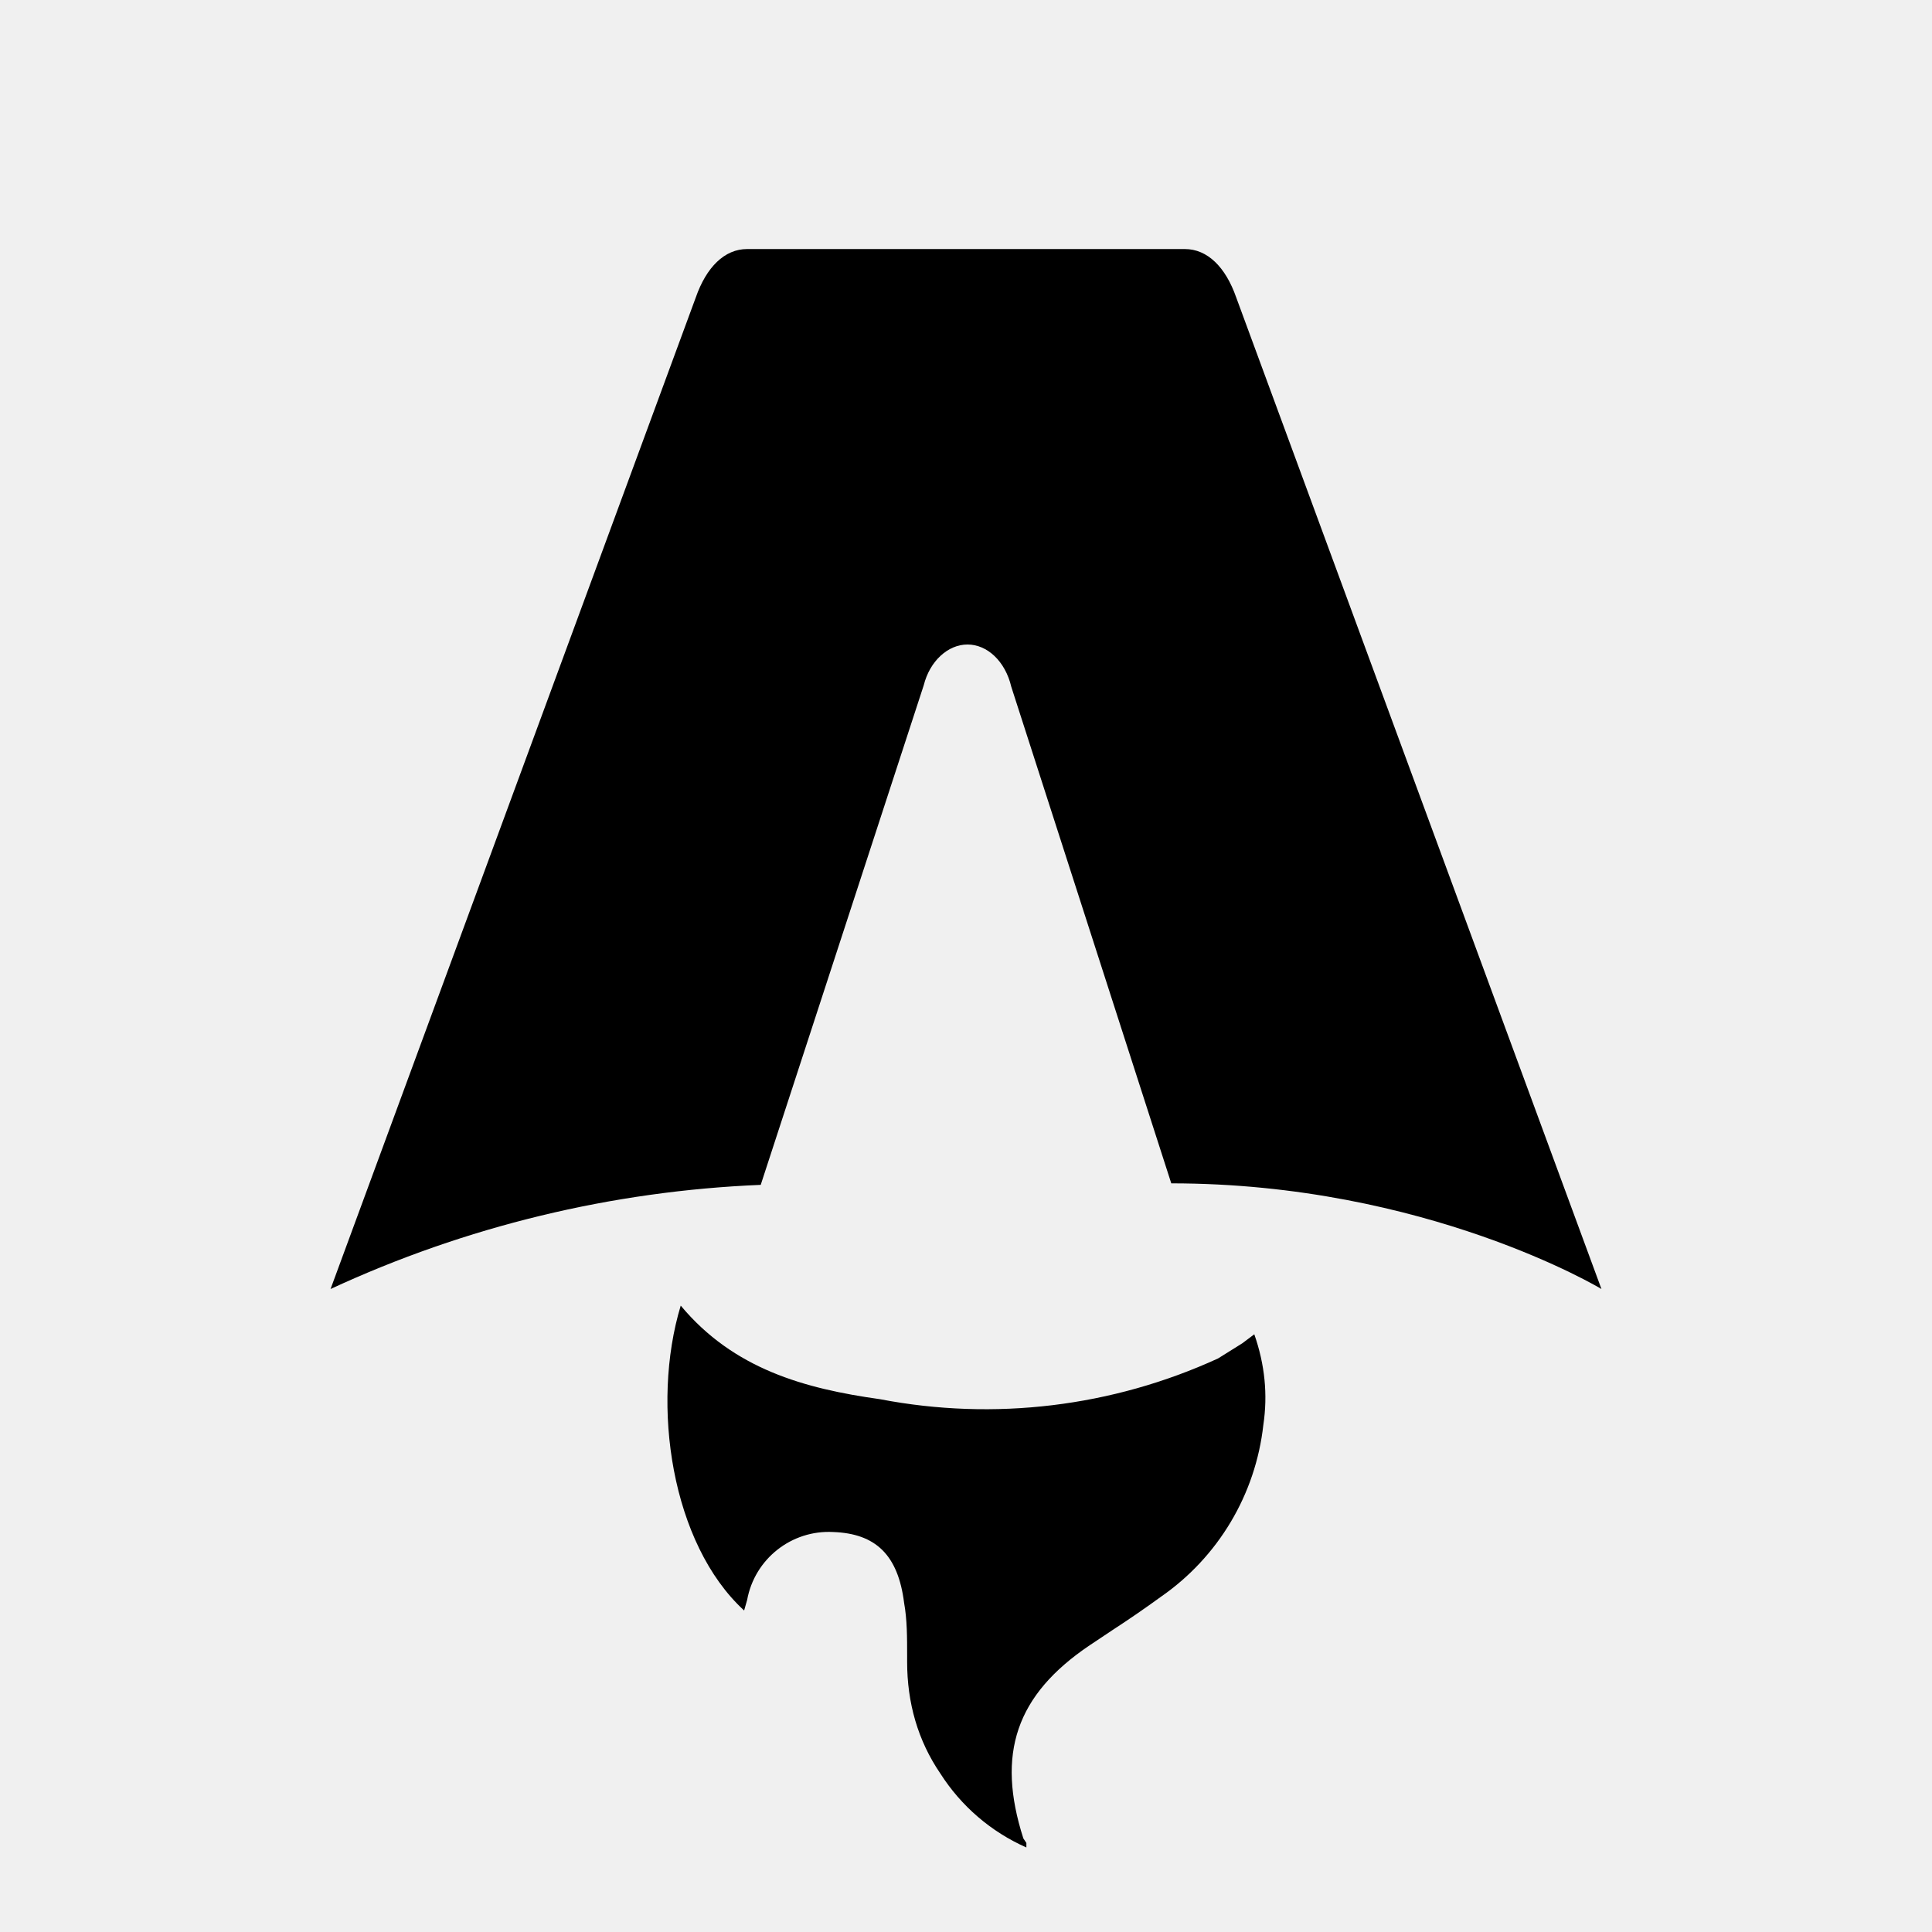
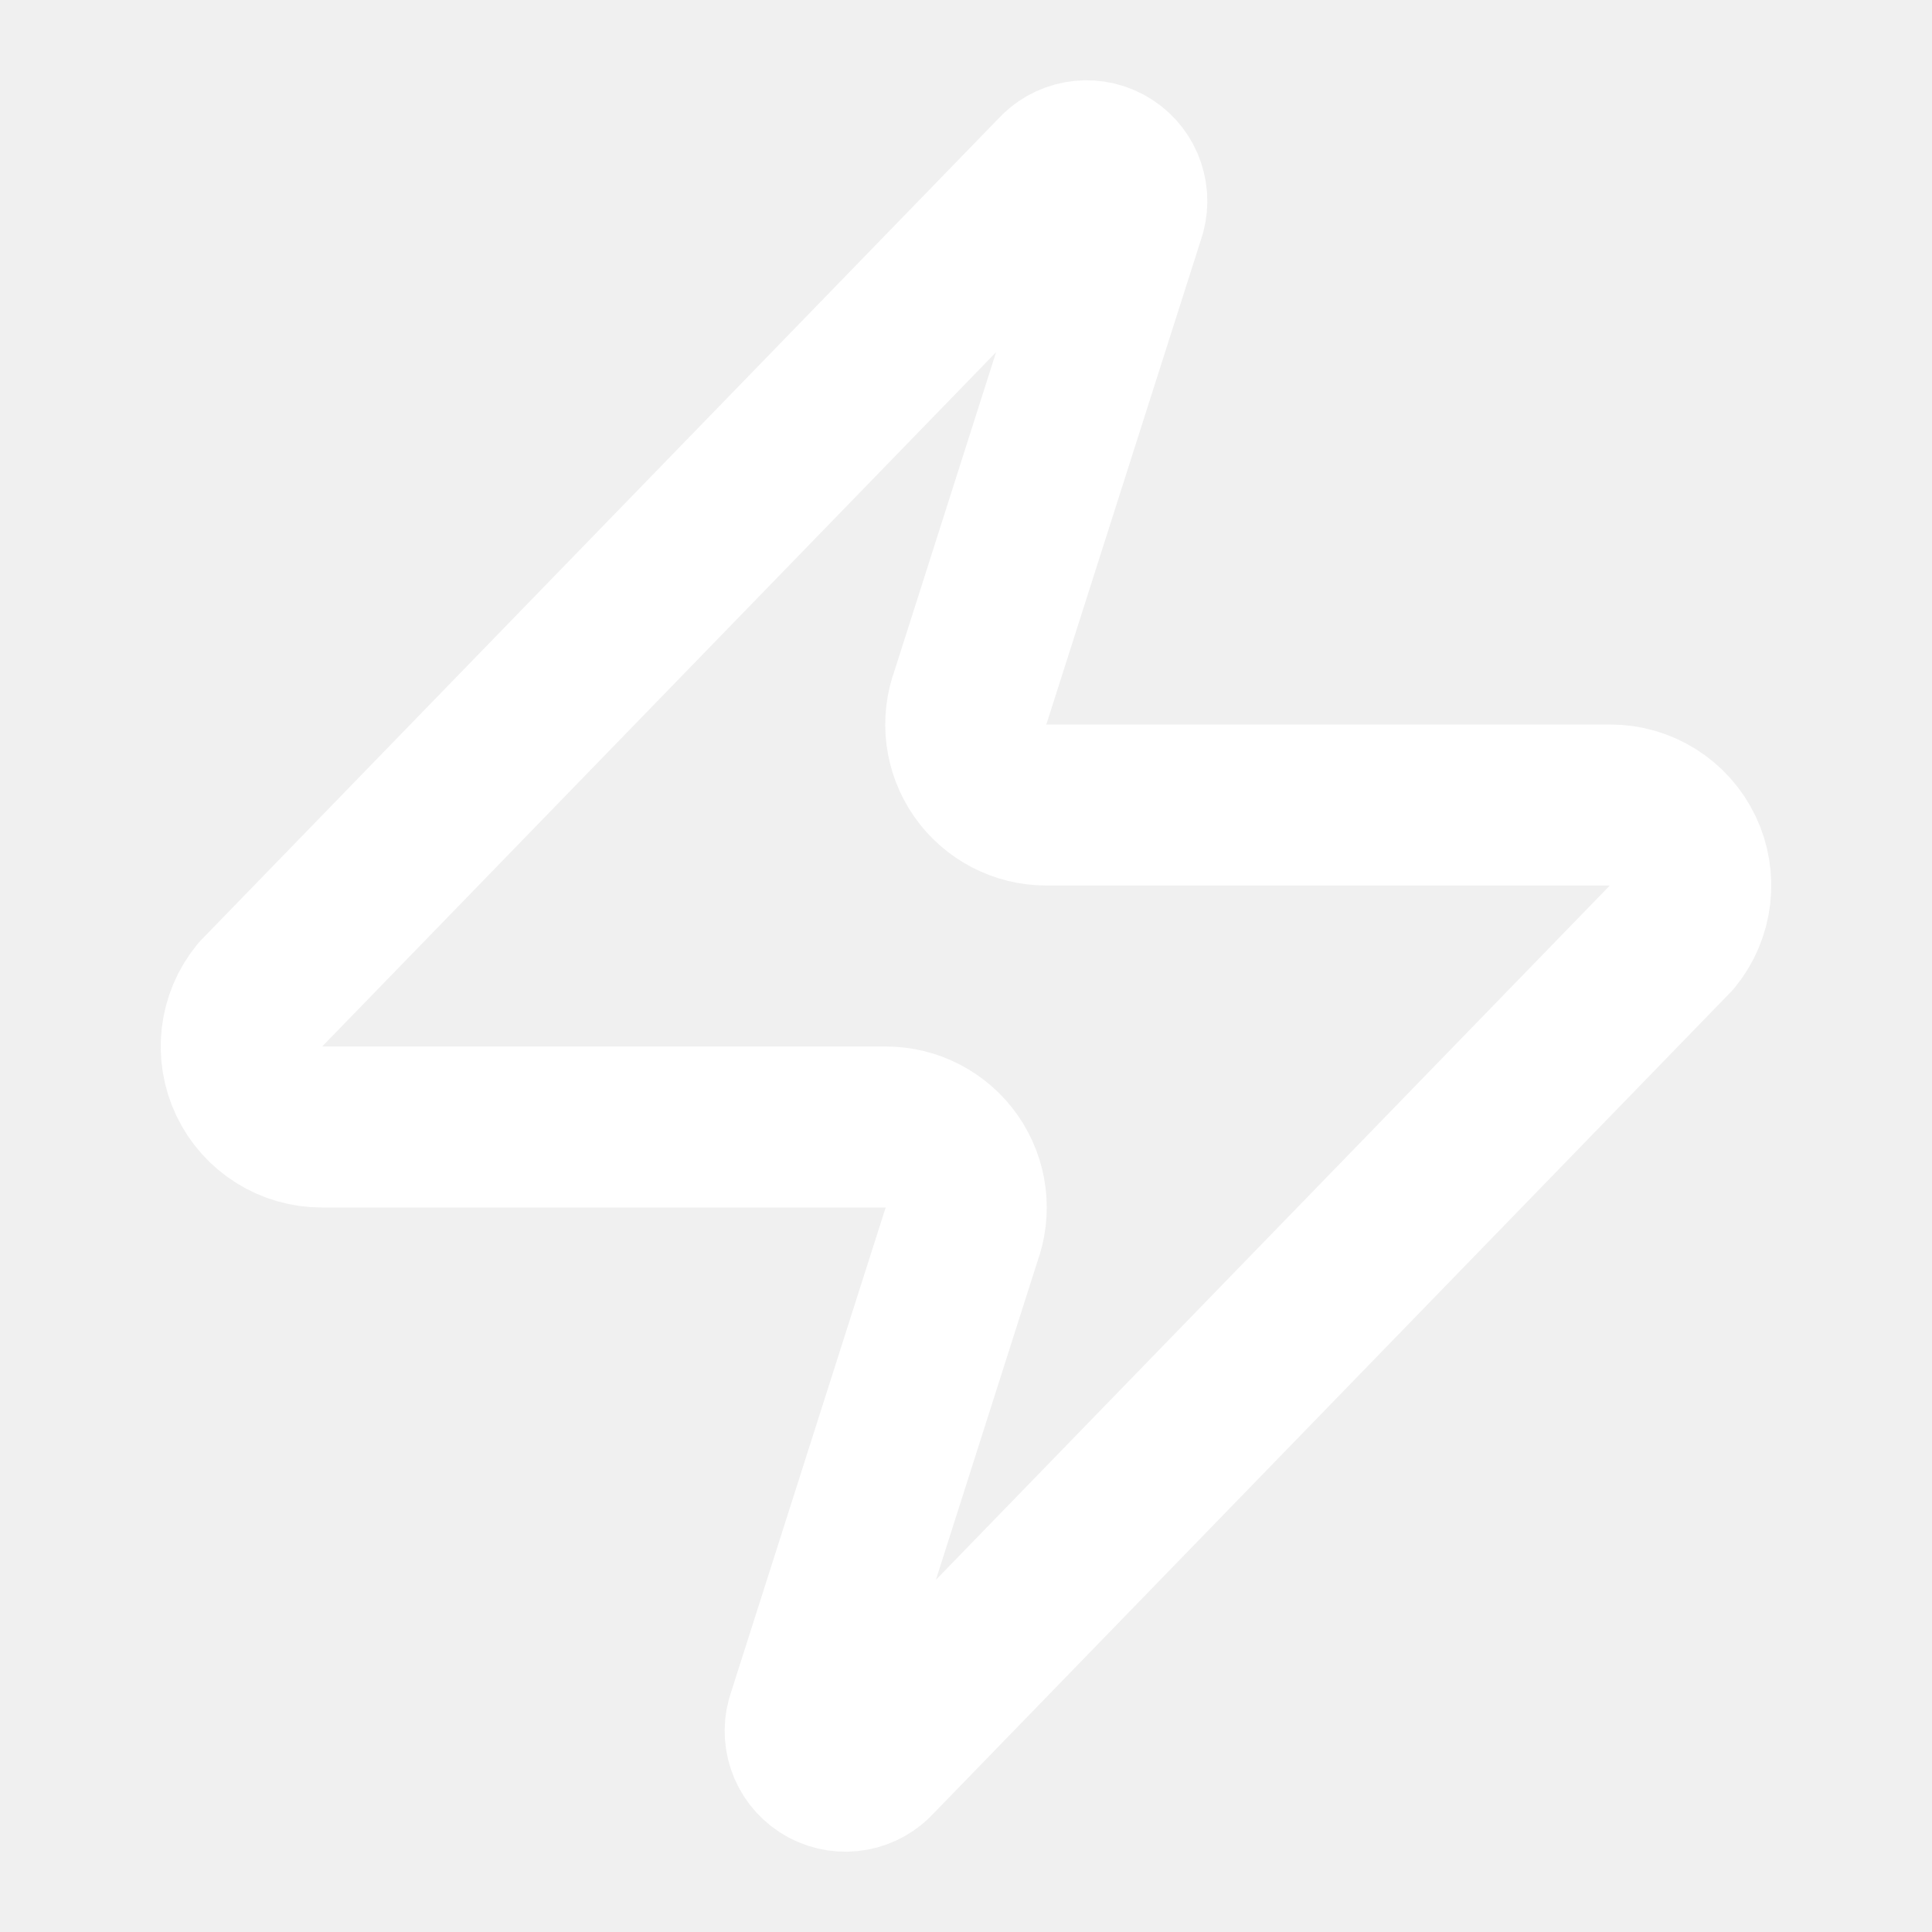
- <svg xmlns="http://www.w3.org/2000/svg" fill="none" viewBox="0 0 128 128">
-   <path d="M50.4 78.5a75.1 75.1 0 0 0-28.5 6.9l24.2-65.7c.7-2 1.9-3.2 3.4-3.2h29c1.5 0 2.7 1.2 3.4 3.2l24.2 65.7s-11.6-7-28.5-7L67 45.5c-.4-1.7-1.6-2.8-2.9-2.8-1.3 0-2.5 1.1-2.9 2.7L50.4 78.5Zm-1.1 28.2Zm-4.2-20.2c-2 6.6-.6 15.8 4.2 20.2a17.5 17.5 0 0 1 .2-.7 5.5 5.5 0 0 1 5.7-4.5c2.8.1 4.3 1.5 4.7 4.7.2 1.1.2 2.3.2 3.5v.4c0 2.7.7 5.2 2.2 7.4a13 13 0 0 0 5.7 4.9v-.3l-.2-.3c-1.8-5.6-.5-9.5 4.4-12.8l1.5-1a73 73 0 0 0 3.2-2.2 16 16 0 0 0 6.8-11.4c.3-2 .1-4-.6-6l-.8.6-1.6 1a37 37 0 0 1-22.4 2.7c-5-.7-9.7-2-13.2-6.2Z" />
-   <style>
-         path { fill: #000; }
-         @media (prefers-color-scheme: dark) {
-             path { fill: #FFF; }
-         }
-     </style>
+ <svg xmlns="http://www.w3.org/2000/svg" width="24" height="24" viewBox="0 0 24 24" fill="none" stroke="white" stroke-width="2" stroke-linecap="round" stroke-linejoin="round">
+   <path d="M4 14a1 1 0 0 1-.78-1.63l9.9-10.2a.5.5 0 0 1 .86.46l-1.92 6.02A1 1 0 0 0 13 10h7a1 1 0 0 1 .78 1.63l-9.9 10.2a.5.5 0 0 1-.86-.46l1.92-6.02A1 1 0 0 0 11 14z" />
</svg>
